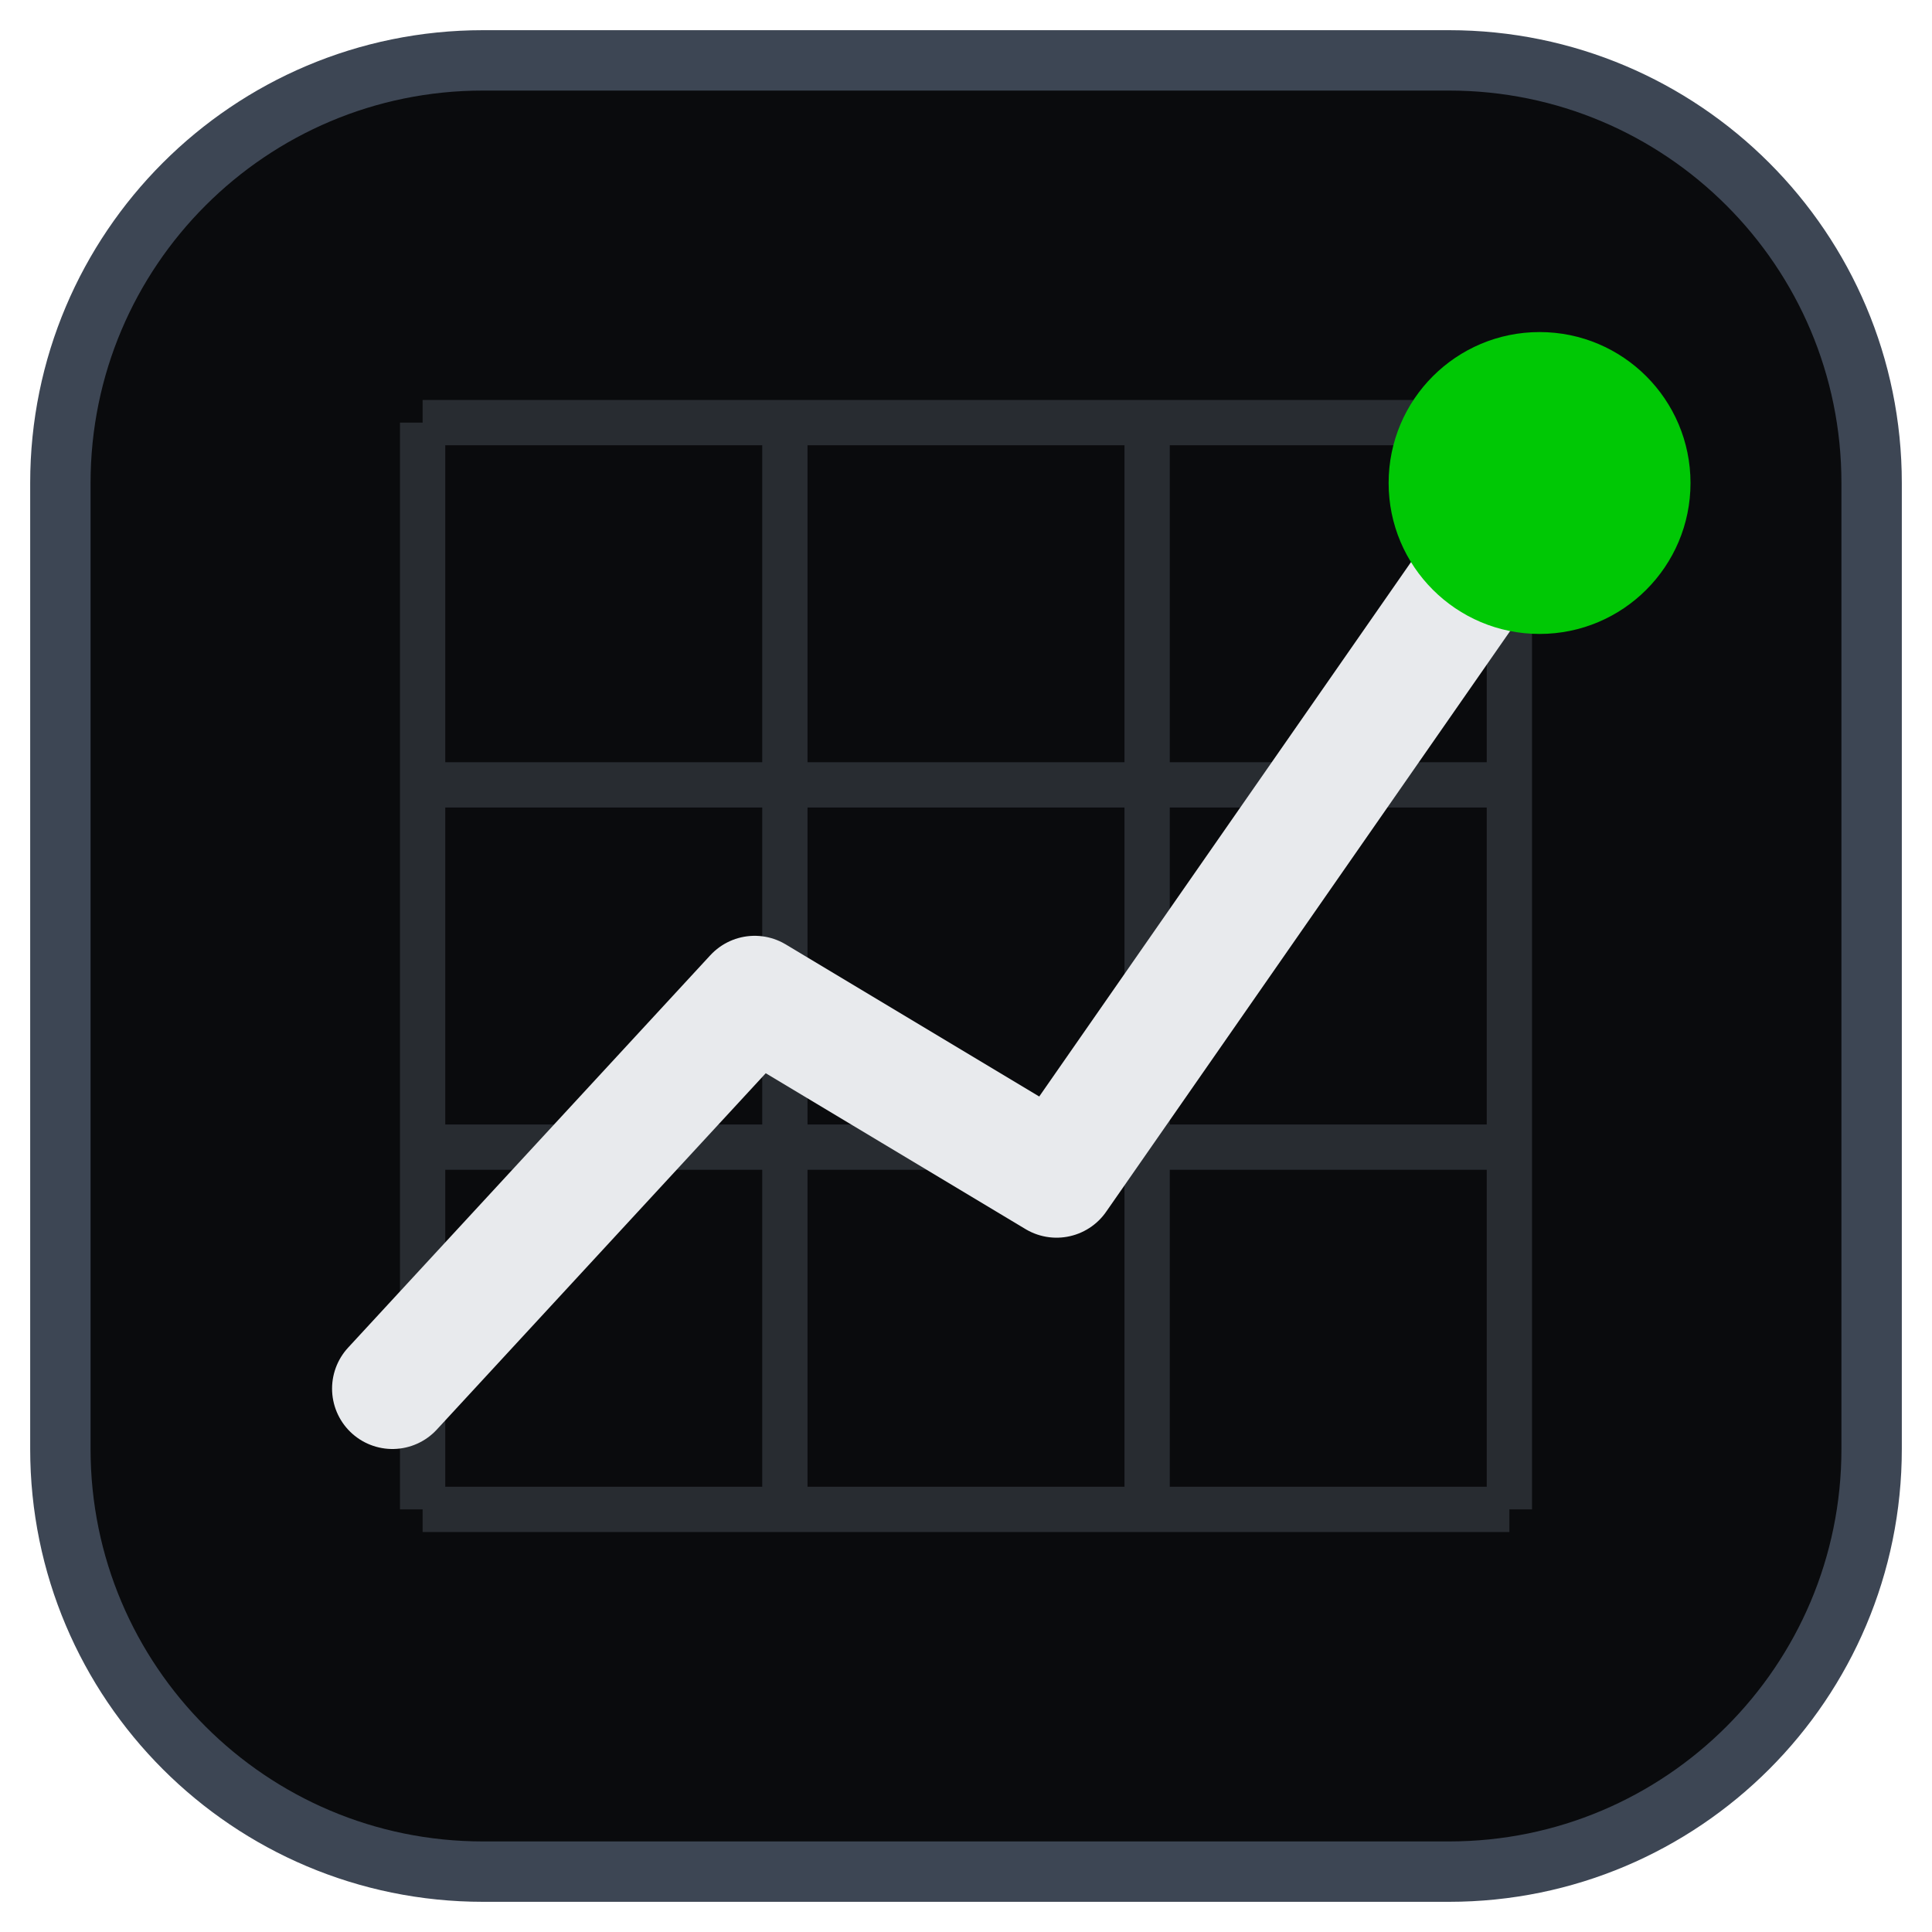
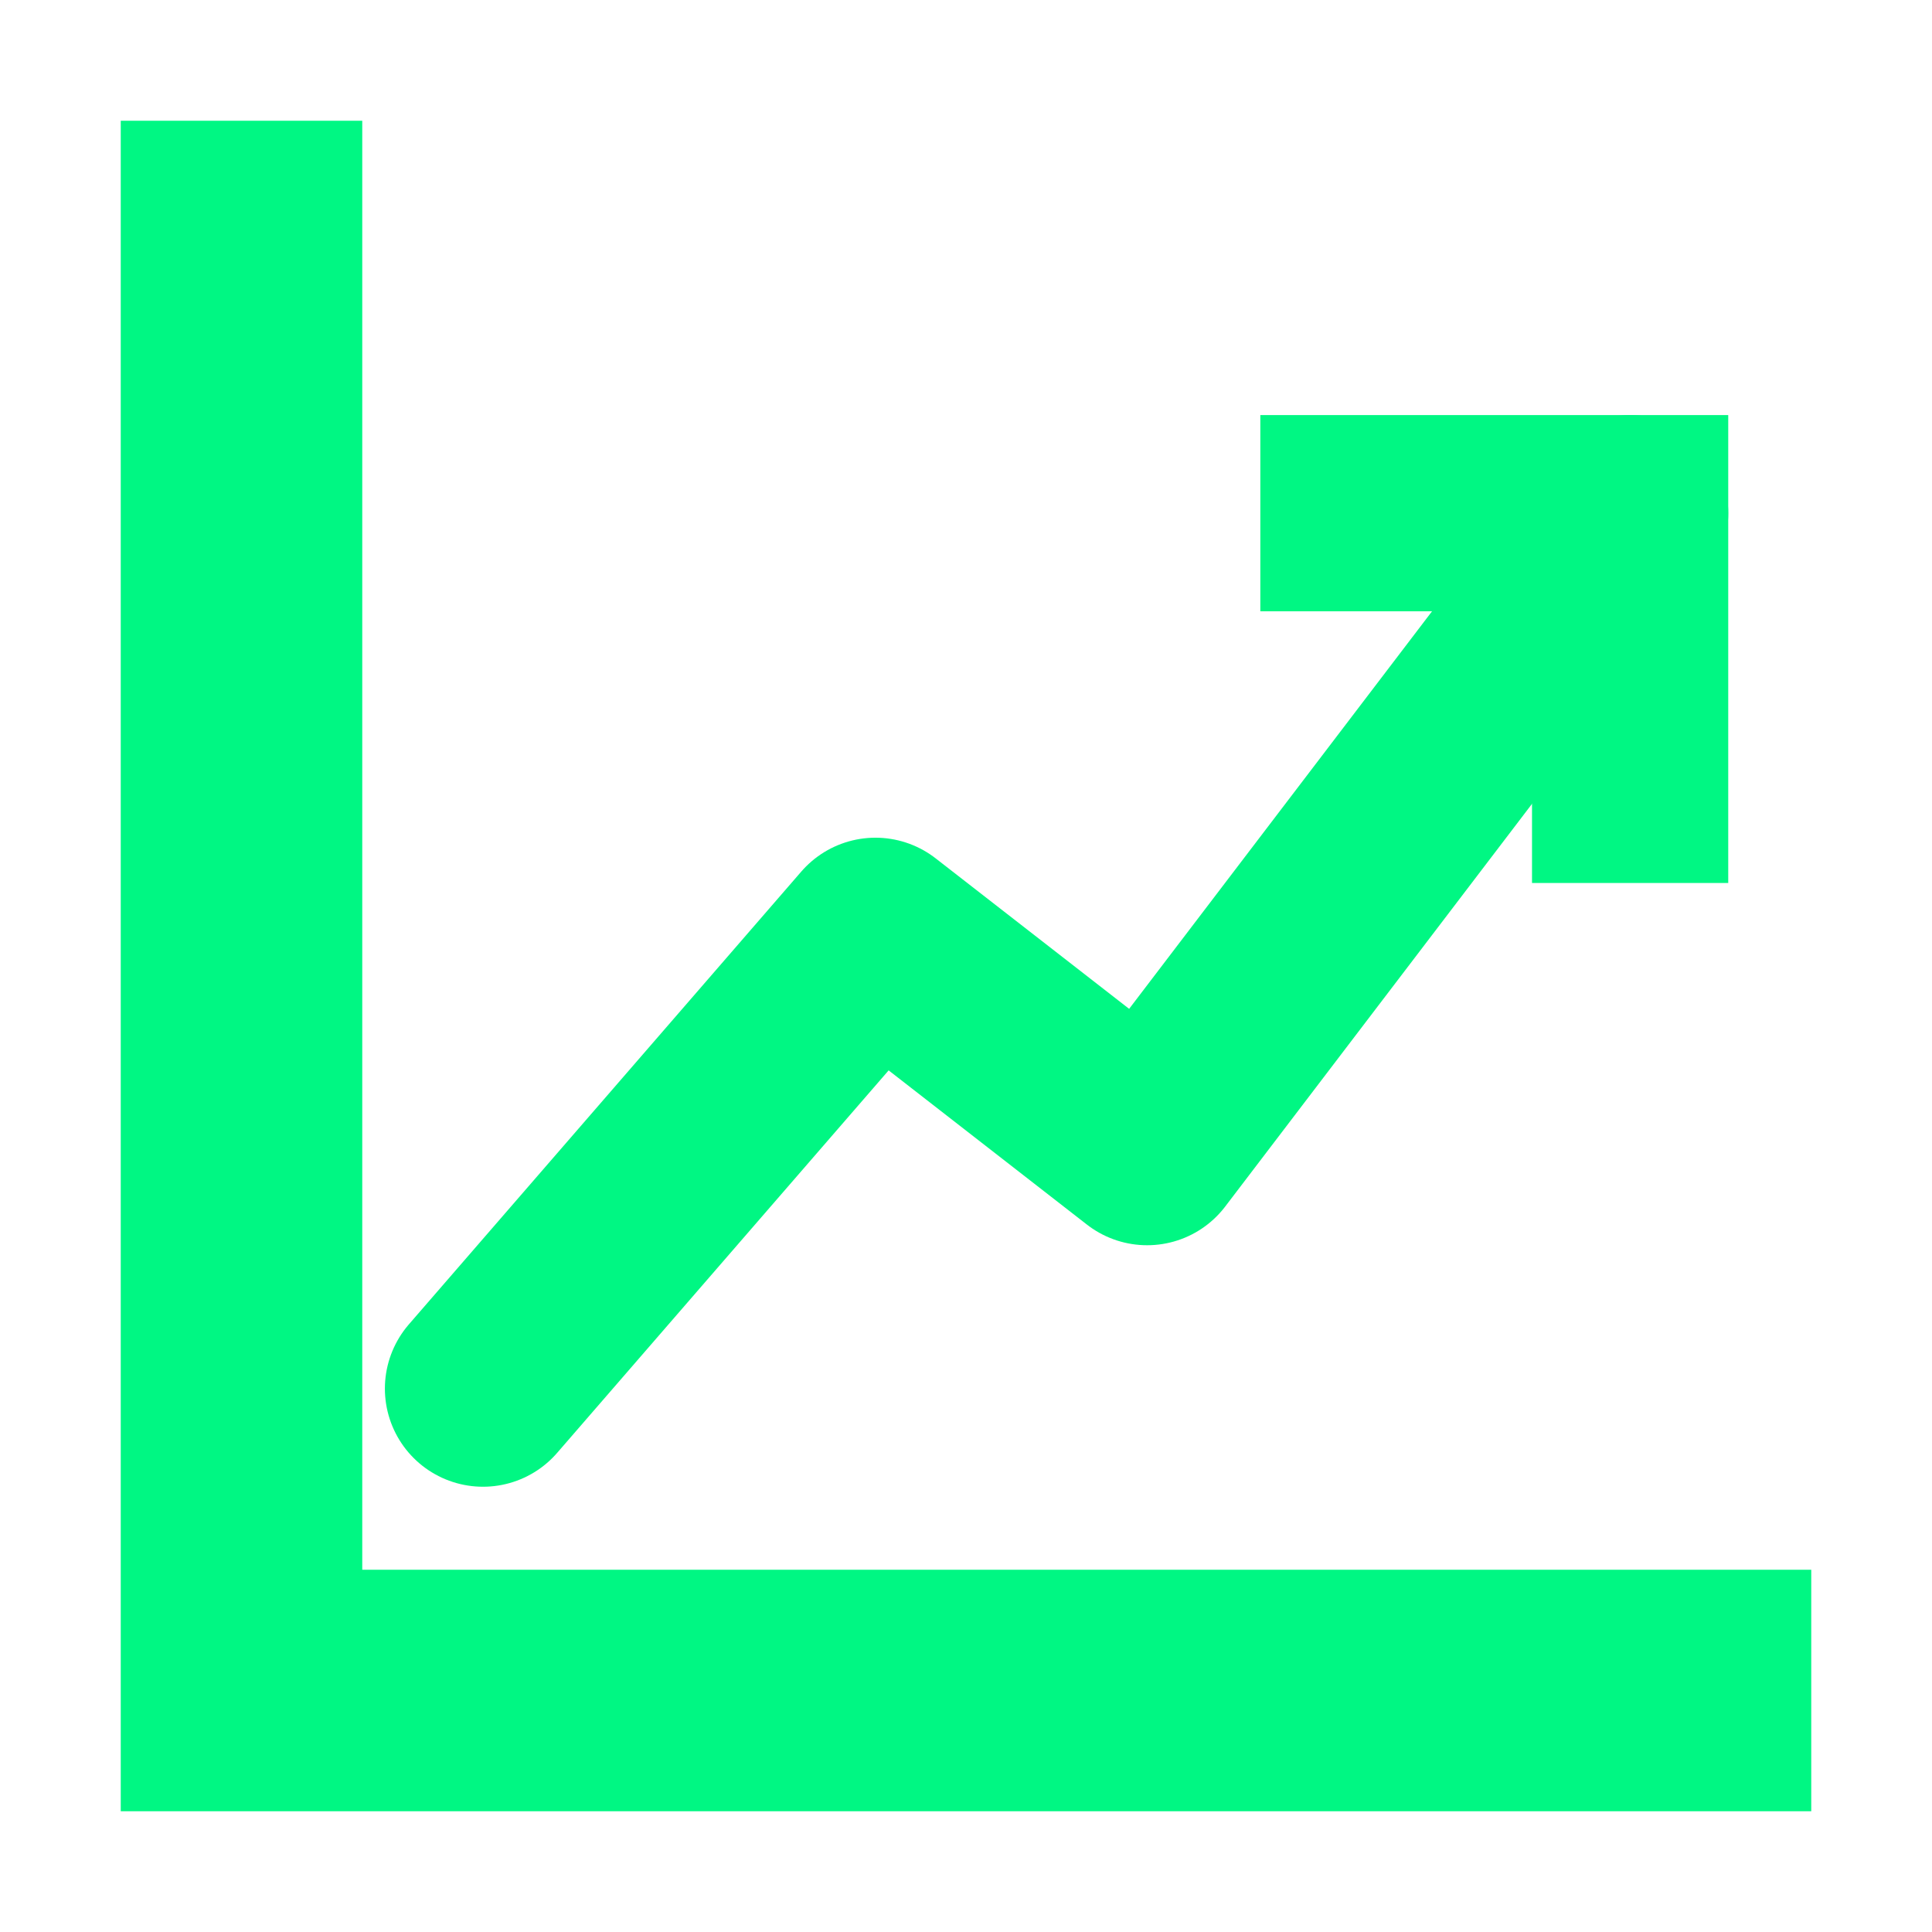
<svg xmlns="http://www.w3.org/2000/svg" width="64" height="64" viewBox="0 0 64 64" fill="none">
-   <rect x="2" y="2" width="60" height="60" rx="14" fill="#0A0B0D" stroke="#3D4654" stroke-width="2" />
-   <path d="M14 14V50M26 14V50M38 14V50M50 14V50M14 14H50M14 26H50M14 38H50M14 50H50" stroke="#77818F" stroke-opacity="0.28" stroke-width="1.5" />
-   <path d="M13 46L25 33L35 39L51 16" stroke="#E8EAED" stroke-width="4" stroke-linecap="round" stroke-linejoin="round" />
-   <circle cx="51" cy="16" r="5" fill="#00C805" />
+   <path d="M8 8V56H56" stroke="#00F783" stroke-width="8" stroke-linecap="square" stroke-linejoin="miter" />
+   <path d="M16 46L29 31L38 38L54 17" stroke="#00F783" stroke-width="6.5" stroke-linecap="round" stroke-linejoin="round" />
+   <path d="M45 17H54V26" stroke="#00F783" stroke-width="6.5" stroke-linecap="square" stroke-linejoin="miter" />
</svg>
